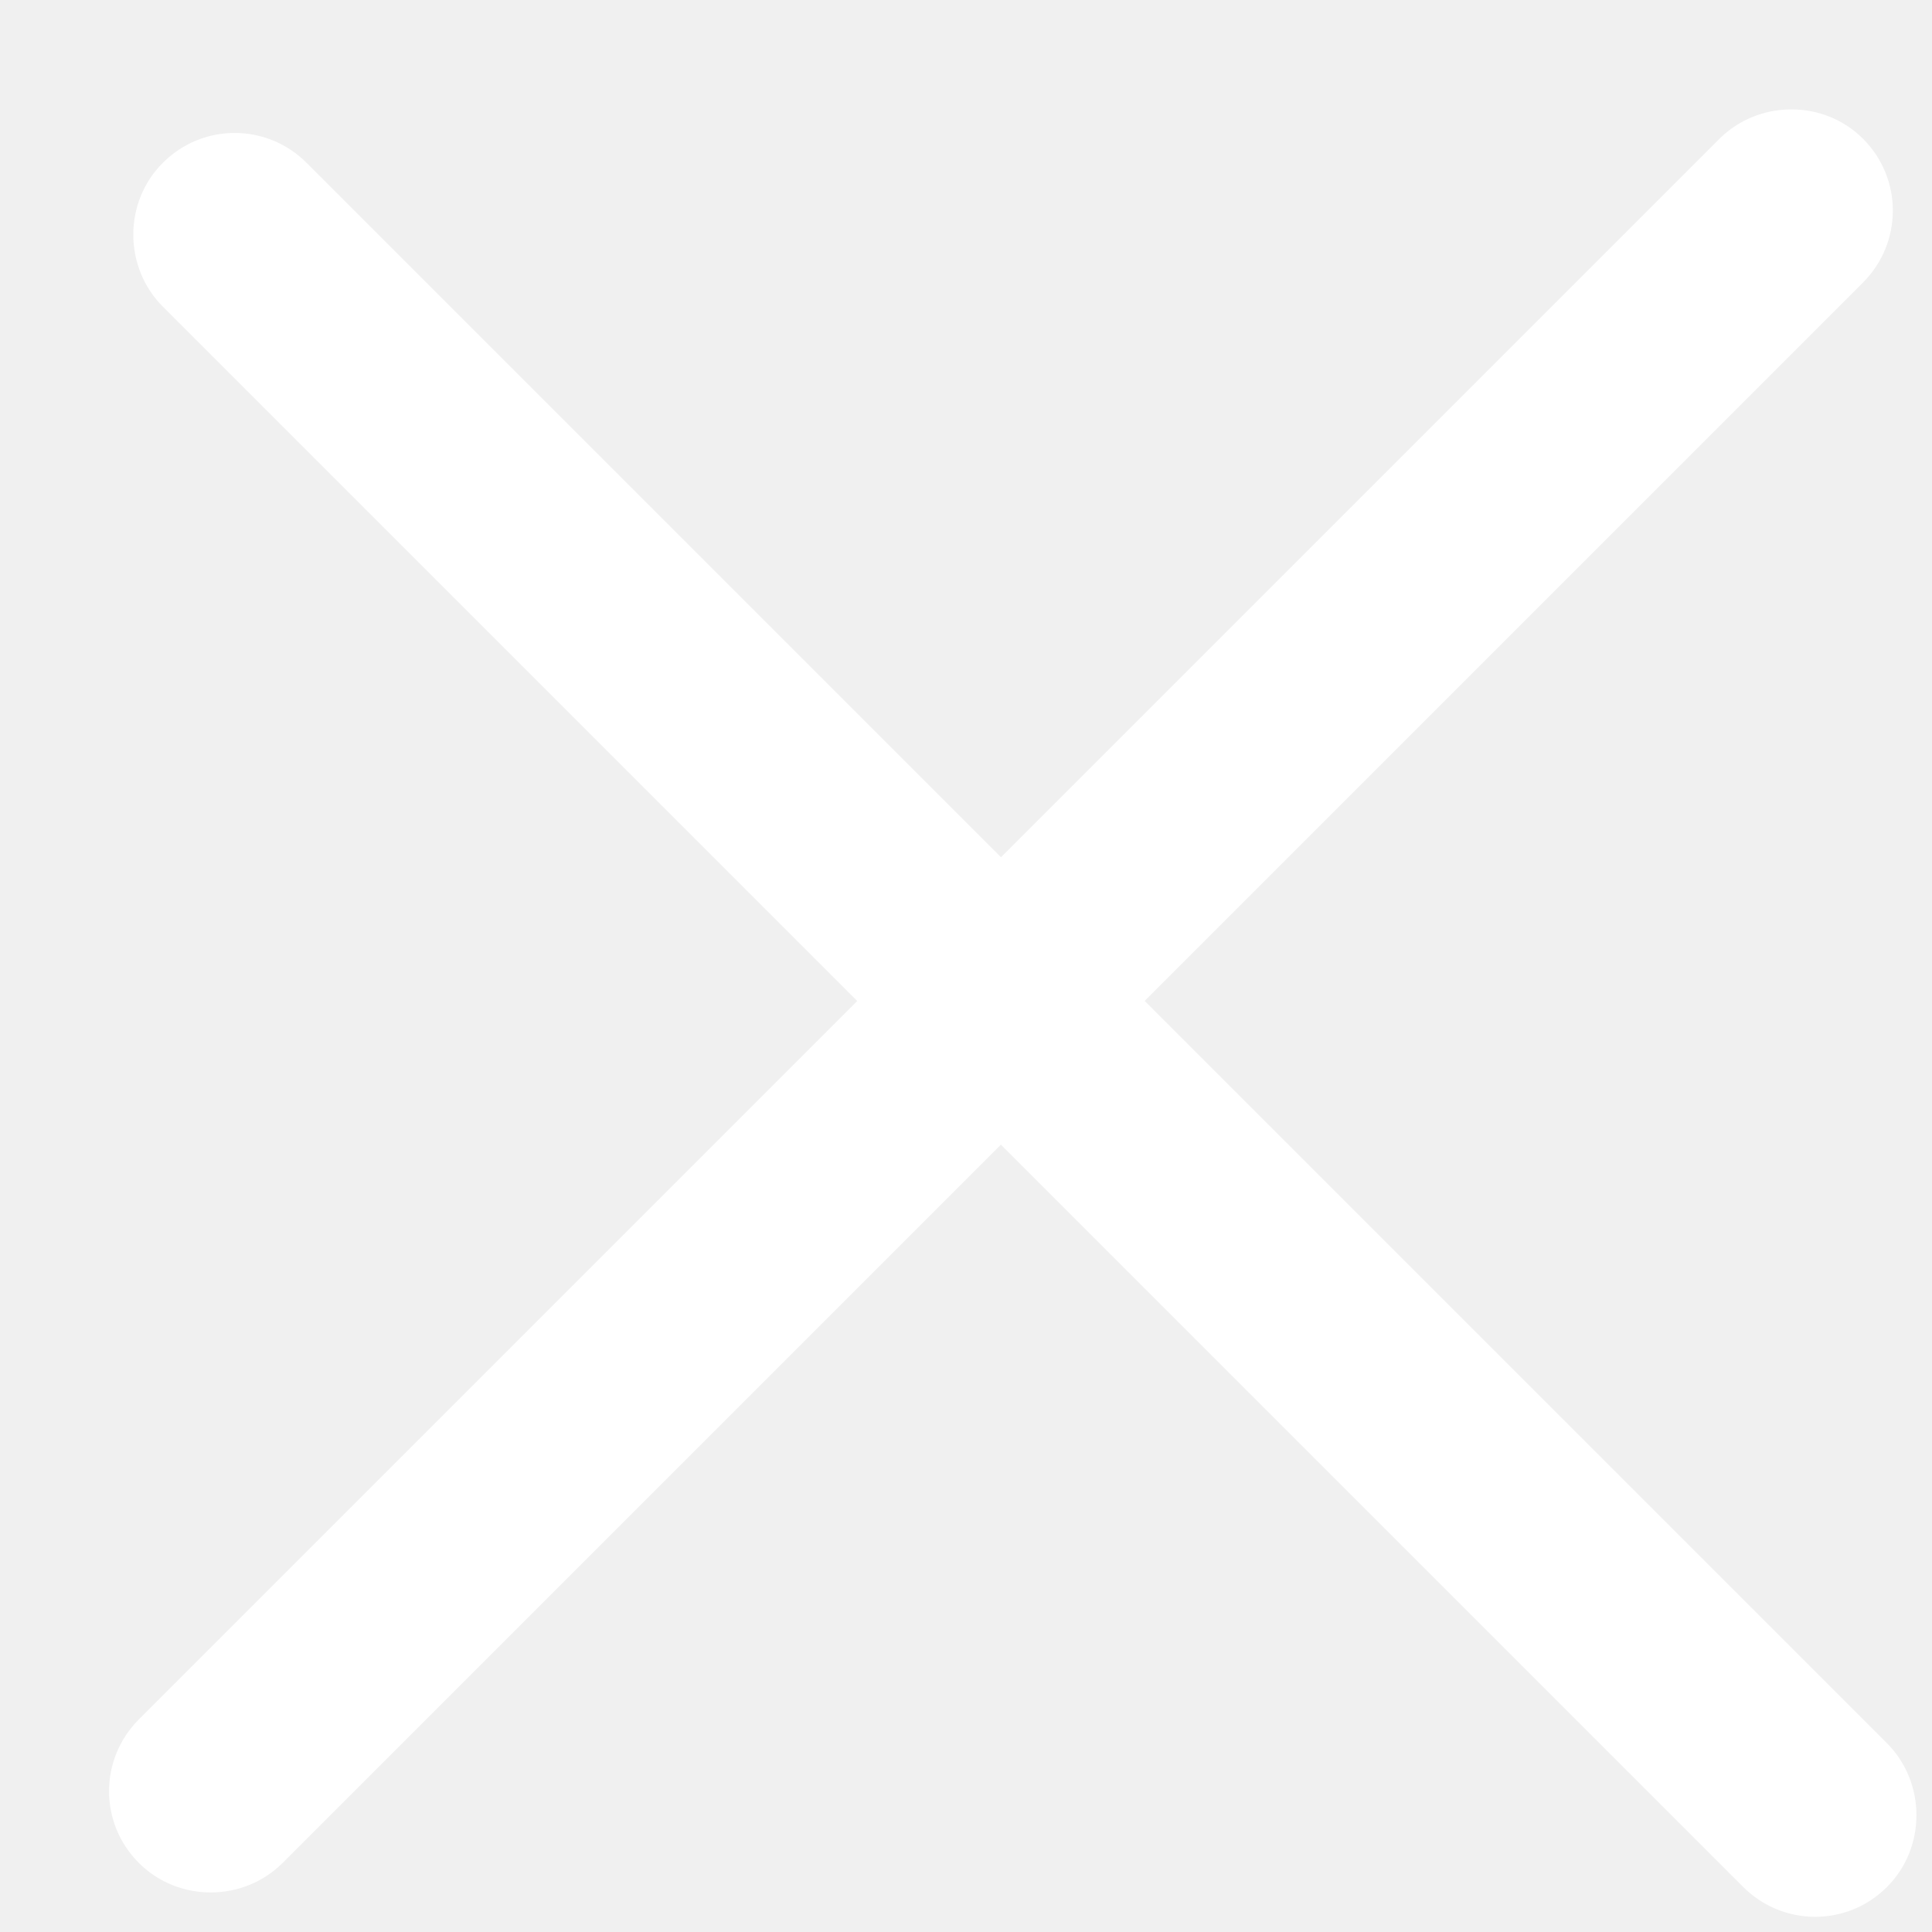
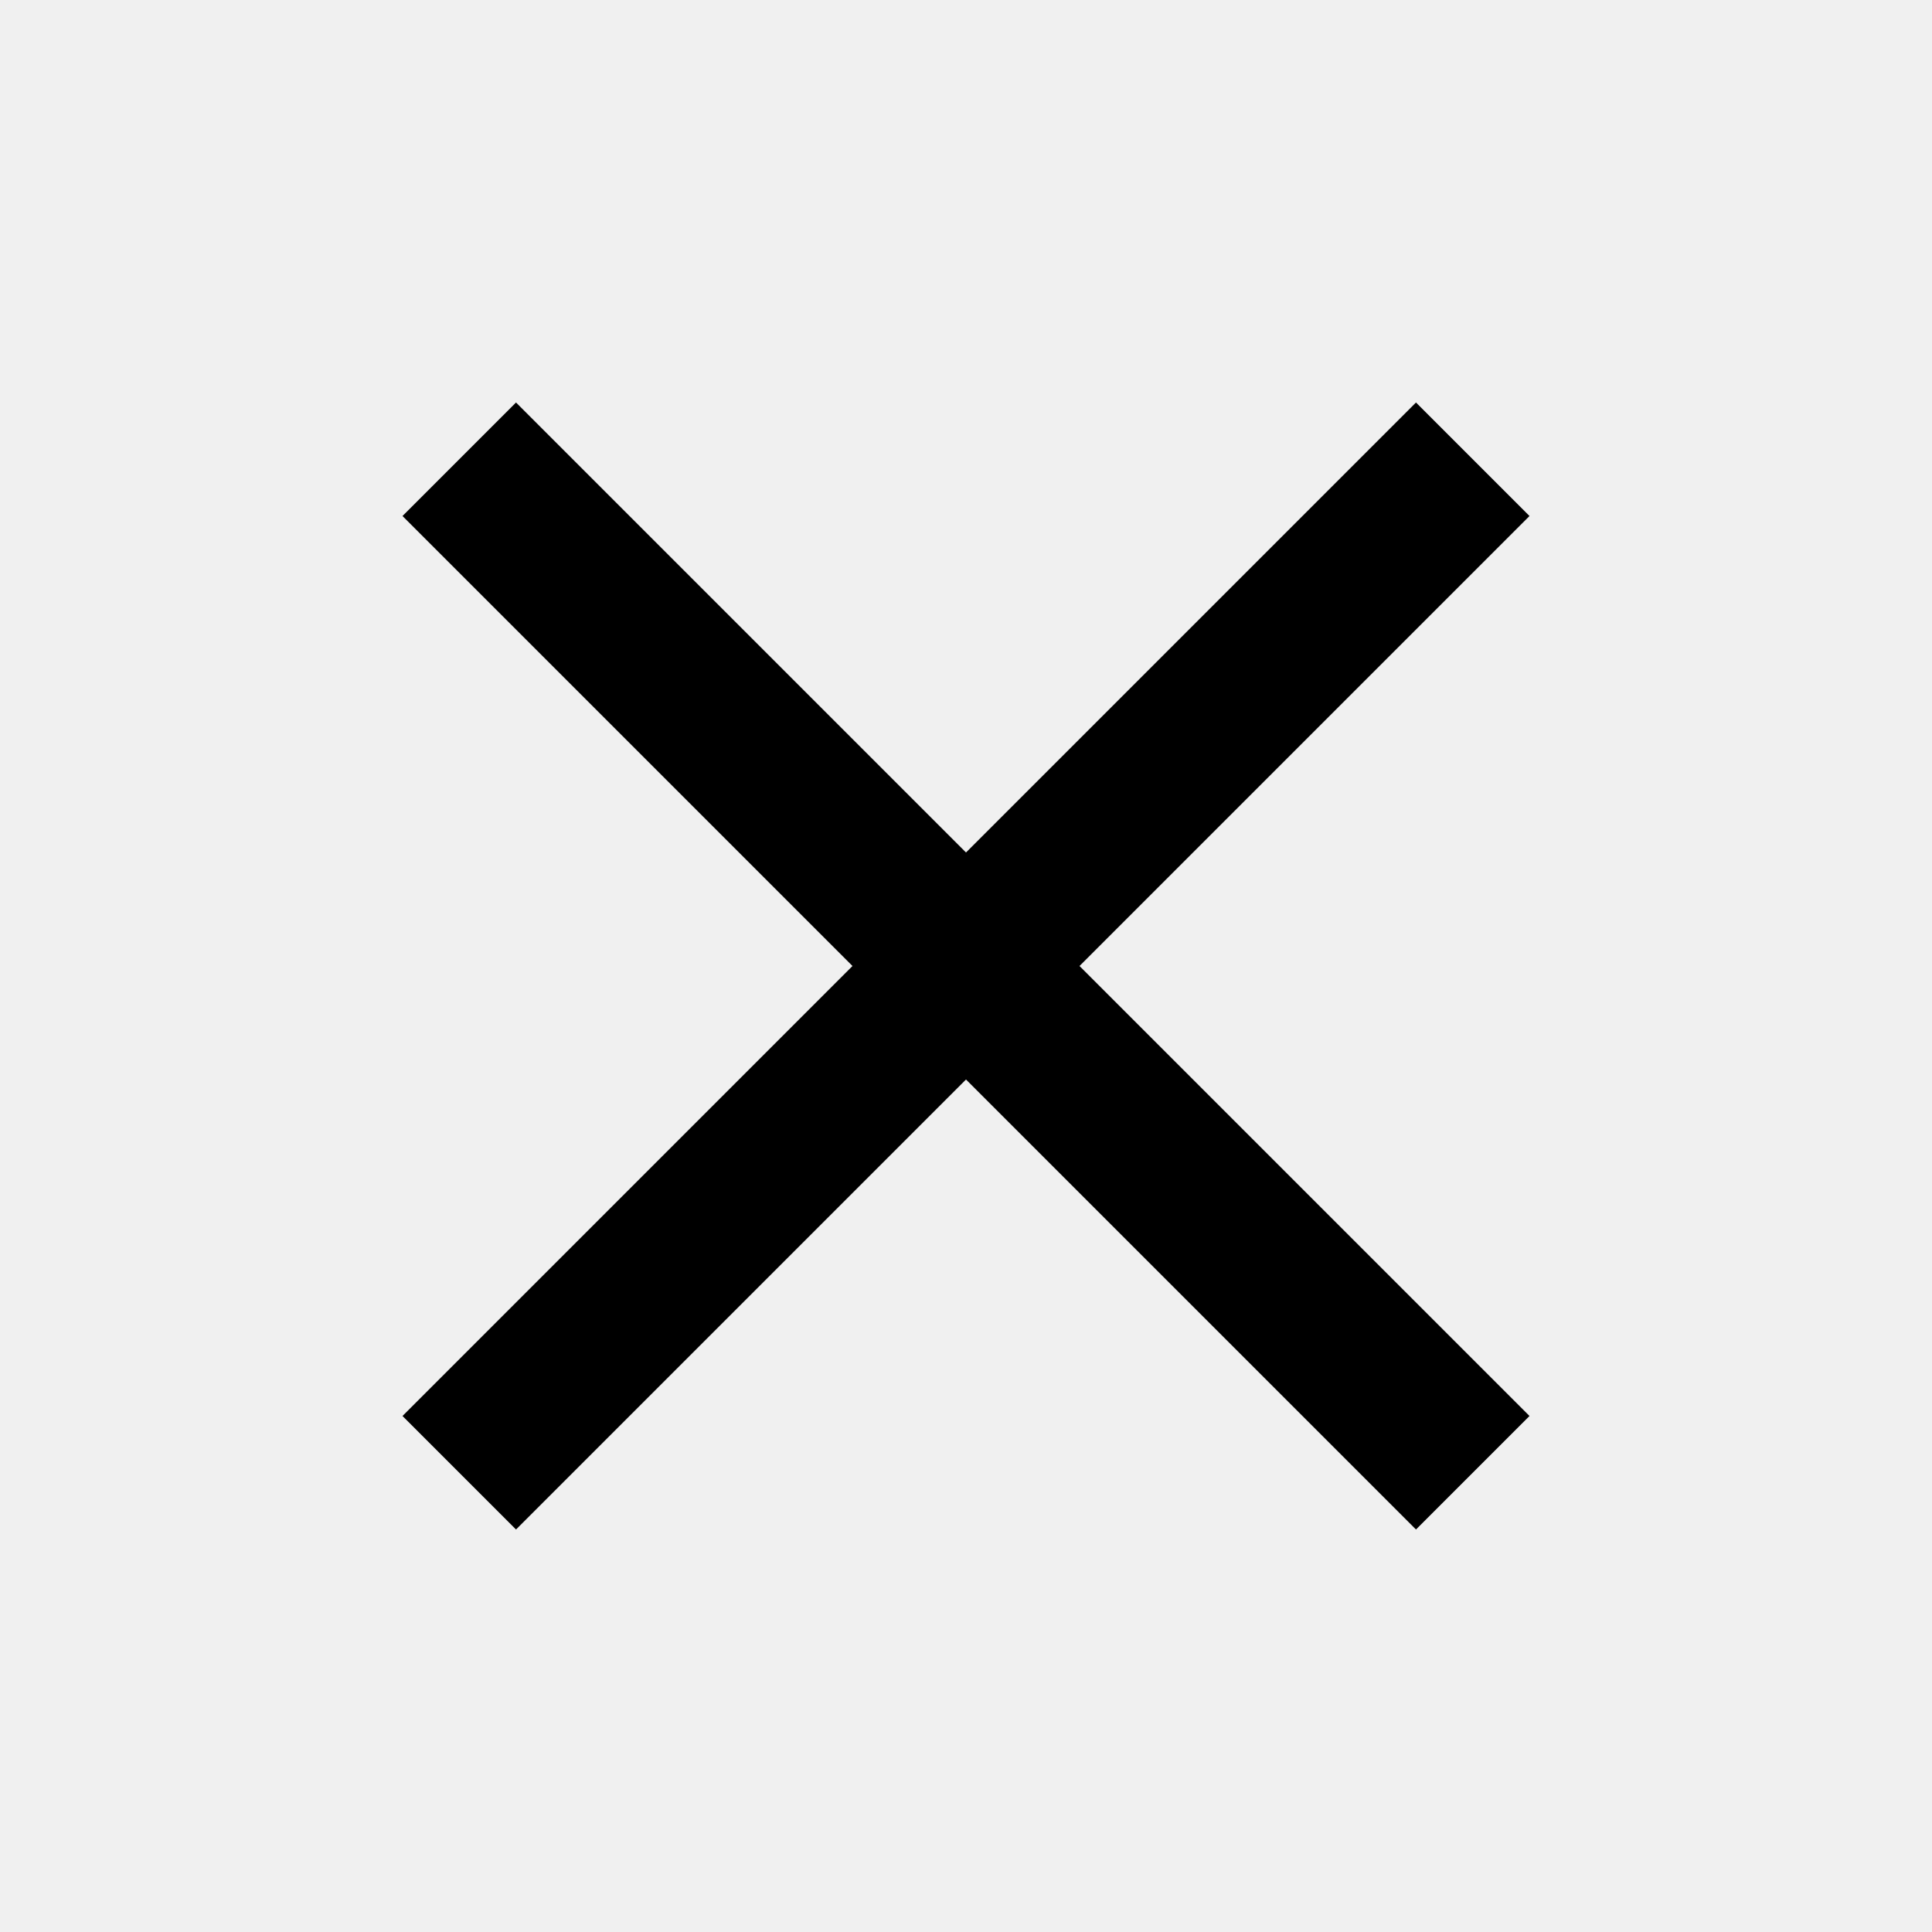
- <svg xmlns="http://www.w3.org/2000/svg" xmlns:xlink="http://www.w3.org/1999/xlink" width="13px" height="13px" viewBox="0 0 13 13" version="1.1">
-   <defs>
-     <path d="M17.212,16.985 L17.212,10.377 C17.212,10.006 17.518,9.693 17.896,9.693 C18.276,9.693 18.58,9.999 18.58,10.377 L18.58,16.985 L25.415,16.985 C25.786,16.985 26.1,17.291 26.1,17.668 C26.1,18.048 25.793,18.352 25.415,18.352 L18.58,18.352 L18.58,25.415 C18.58,25.786 18.274,26.1 17.896,26.1 C17.516,26.1 17.212,25.793 17.212,25.415 L17.212,18.352 L10.377,18.352 C10.006,18.352 9.693,18.046 9.693,17.668 C9.693,17.288 9.999,16.985 10.377,16.985 L17.212,16.985 Z" id="path-1" />
-   </defs>
-   <g id="Symbols" stroke="none" stroke-width="1" fill="none" fill-rule="evenodd">
-     <g id="Icons/Error" transform="translate(-11, -11)">
-       <mask id="mask-2" fill="white">
-         <use xlink:href="#path-1" />
-       </mask>
-       <use id="Combined-Shape" fill="#ffffff" transform="translate(17.89605, 17.89605) rotate(-45) translate(-17.89605, -17.89605) " xlink:href="#path-1" />
-     </g>
-   </g>
+ <svg xmlns="http://www.w3.org/2000/svg" width="24" height="24" viewBox="0 0 24 24">
+   <path d="M19 6.41L17.59 5 12 10.59 6.41 5 5 6.41 10.59 12 5 17.59 6.41 19 12 13.41 17.59 19 19 17.59 13.41 12z" />
+   <path d="M0 0h24v24H0z" fill="none" />
</svg>
